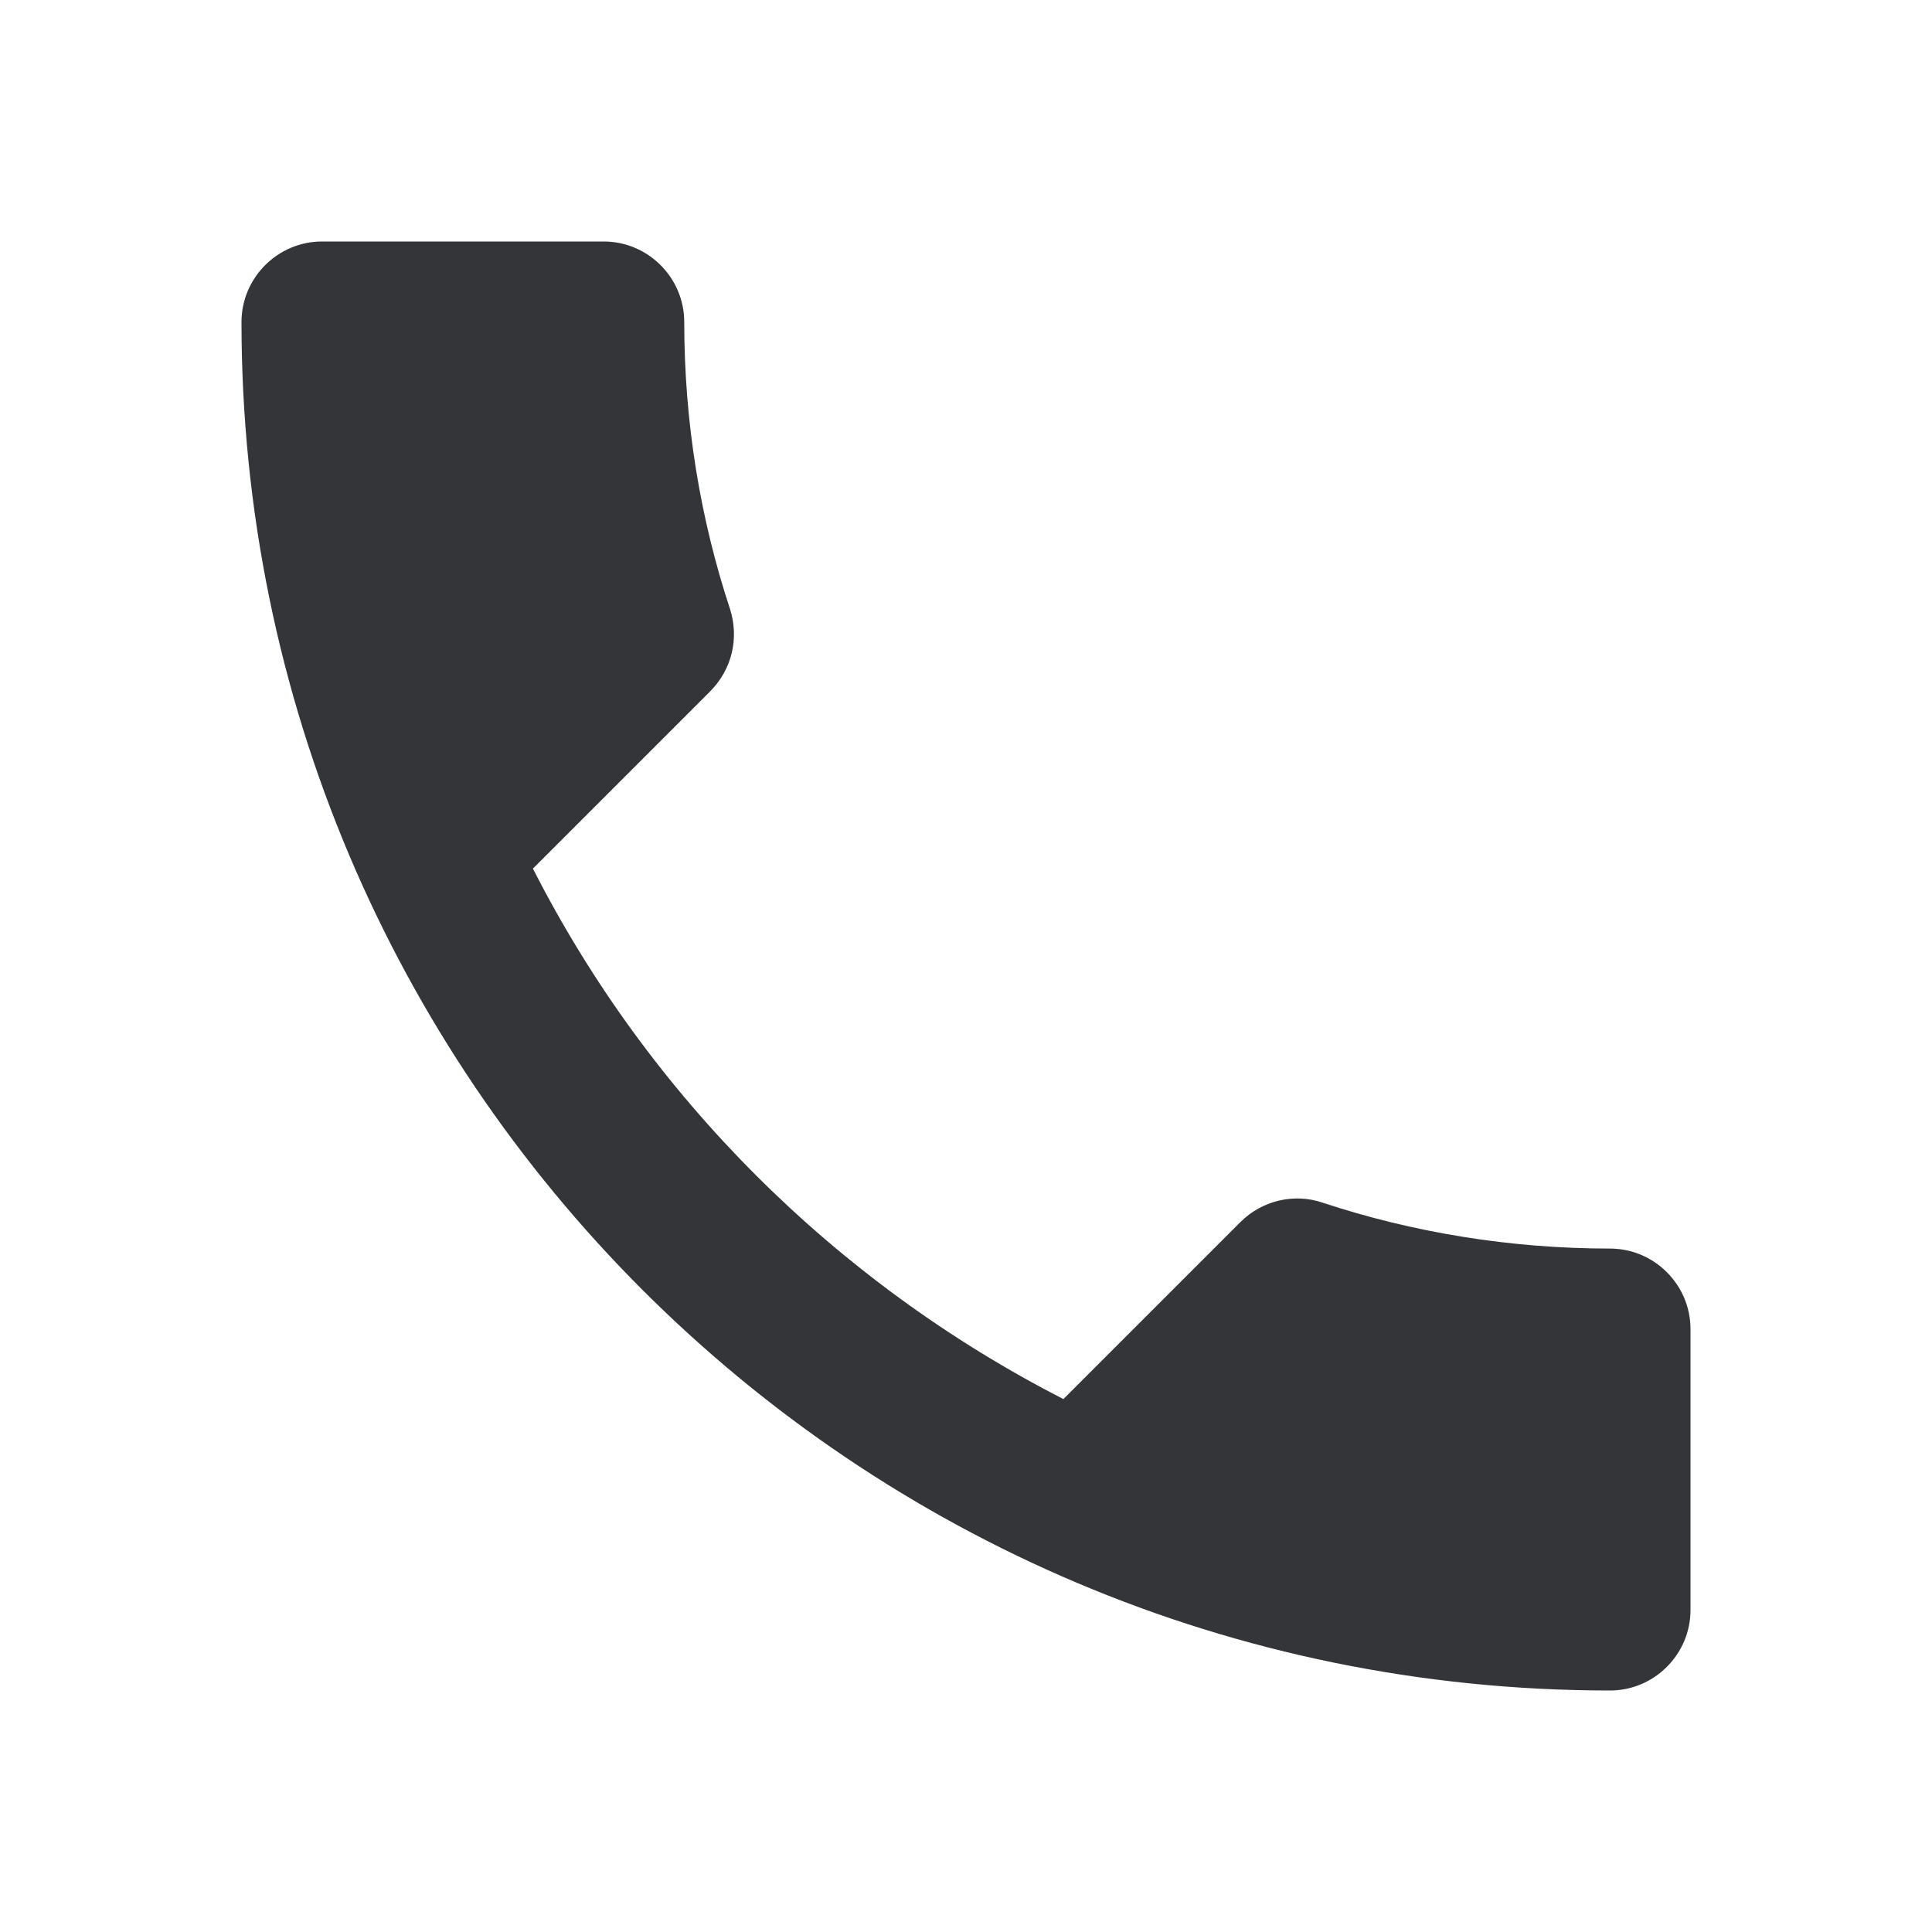
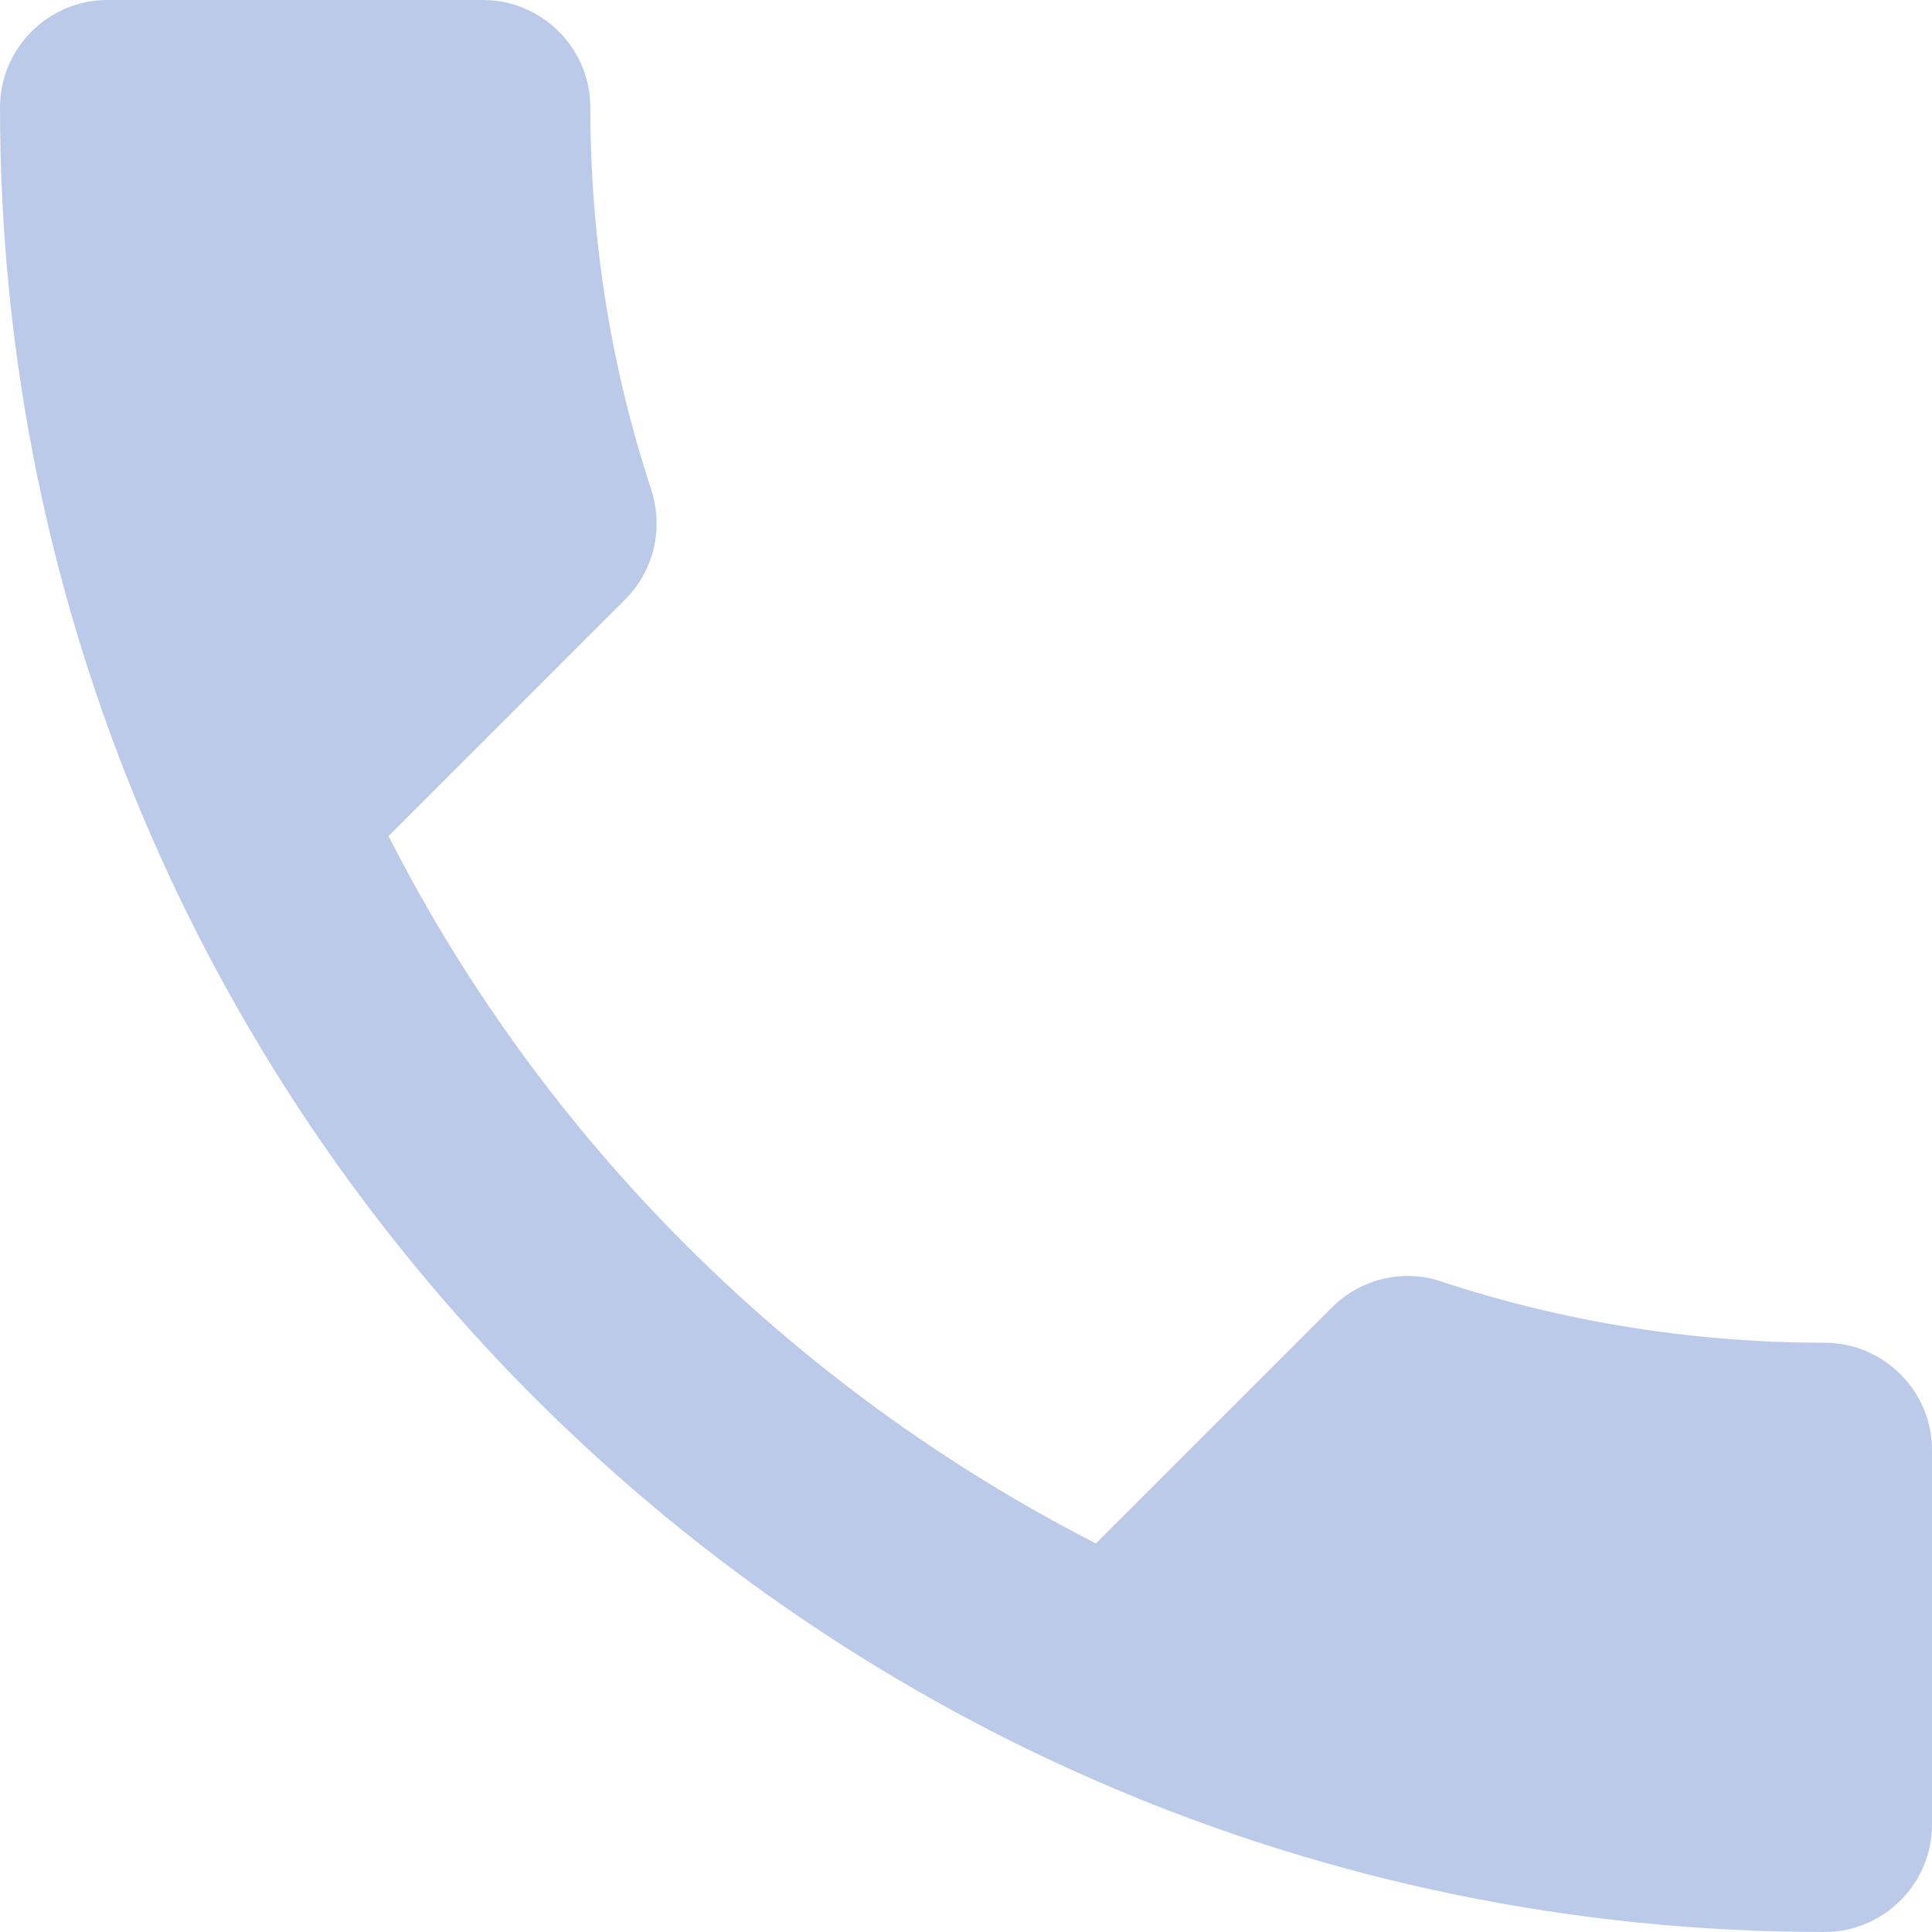
- <svg xmlns="http://www.w3.org/2000/svg" width="86" height="86" viewBox="0 0 86 86" fill="none">
-   <path d="M23.722 38.664C28.882 48.805 37.195 57.083 47.336 62.278L55.219 54.395C56.187 53.428 57.62 53.105 58.874 53.535C62.888 54.861 67.223 55.578 71.667 55.578C73.638 55.578 75.25 57.19 75.25 59.161V71.667C75.25 73.638 73.638 75.25 71.667 75.25C38.019 75.25 10.75 47.981 10.75 14.333C10.75 12.363 12.363 10.75 14.333 10.75H26.875C28.846 10.75 30.458 12.363 30.458 14.333C30.458 18.812 31.175 23.113 32.501 27.126C32.895 28.38 32.608 29.777 31.605 30.781L23.722 38.664Z" fill="#333538" />
+ <svg xmlns="http://www.w3.org/2000/svg" width="36" height="36" viewBox="0 0 36 36" fill="none">
+   <path d="M7.24 15.58C10.12 21.24 14.76 25.86 20.42 28.76L24.82 24.36C25.36 23.82 26.16 23.64 26.86 23.88C29.1 24.62 31.52 25.02 34 25.02C35.1 25.02 36 25.92 36 27.02V34C36 35.1 35.1 36 34 36C15.22 36 0 20.78 0 2C0 0.9 0.9 0 2 0H9C10.1 0 11 0.9 11 2C11 4.5 11.4 6.9 12.14 9.14C12.36 9.84 12.2 10.62 11.64 11.18L7.24 15.58Z" fill="#BCCAEA" />
</svg>
